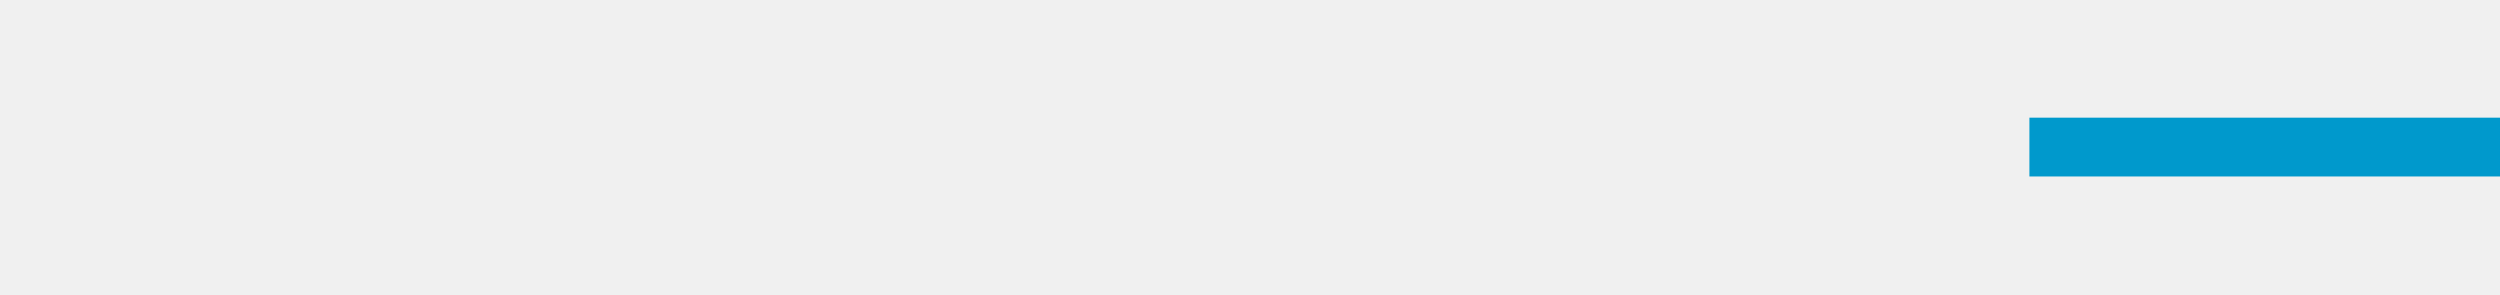
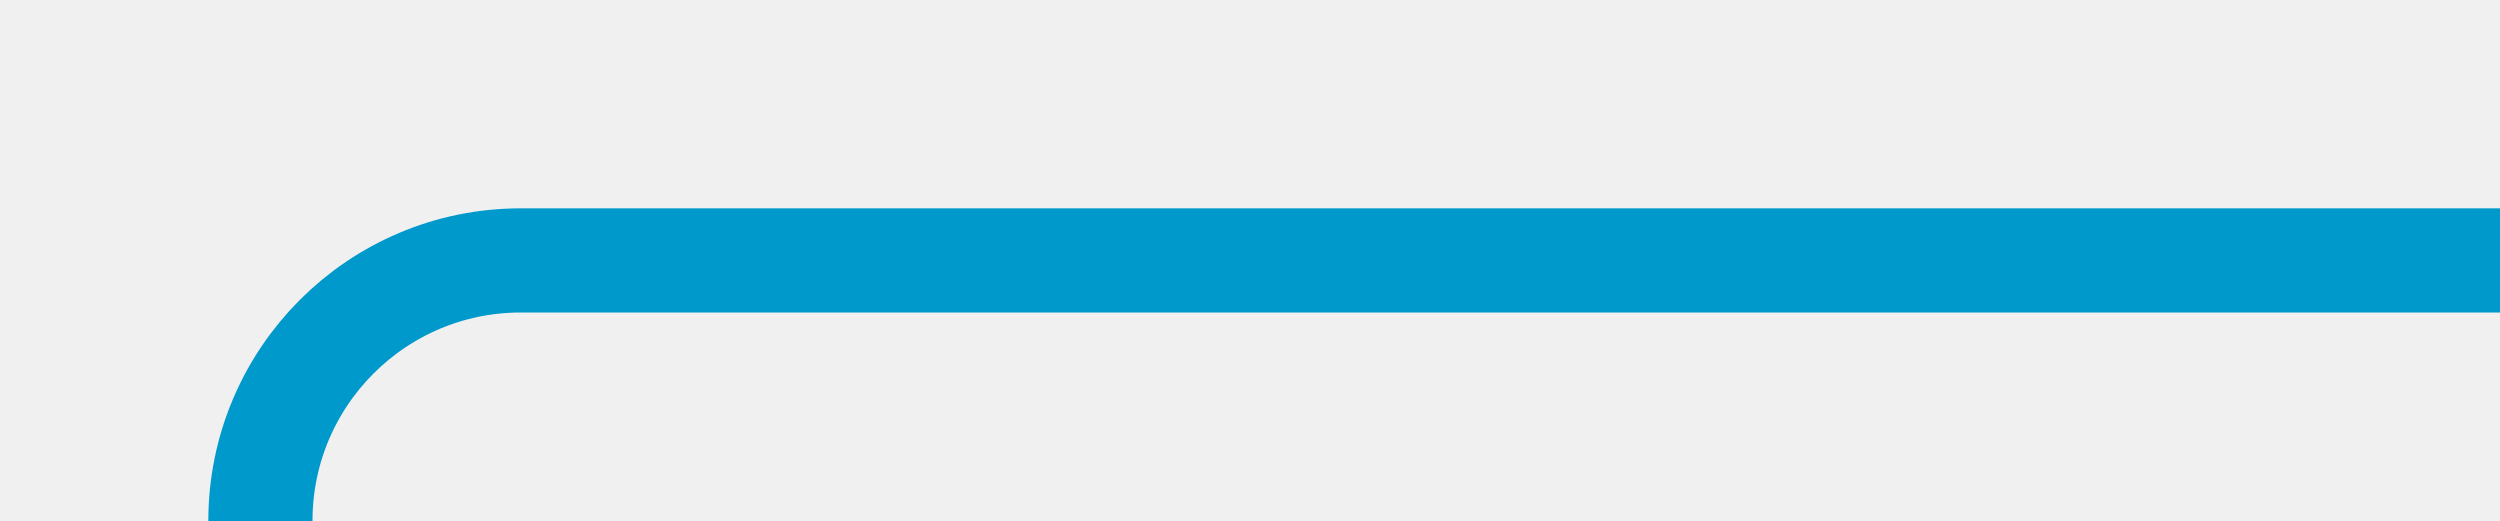
- <svg xmlns="http://www.w3.org/2000/svg" version="1.1" width="85px" height="10px" preserveAspectRatio="xMinYMid meet" viewBox="470 1956  85 8">
-   <defs>
-     <mask fill="white" id="clip176">
-       <path d="M 419 1937  L 539 1937  L 539 1983  L 419 1983  Z M 419 1937  L 555 1937  L 555 2041  L 419 2041  Z " fill-rule="evenodd" />
-     </mask>
-   </defs>
-   <path d="M 555 1960  L 480 1960  A 5 5 0 0 0 475 1965 L 475 2025  " stroke-width="2" stroke="#0099cc" fill="none" mask="url(#clip176)" />
-   <path d="M 467.4 2024  L 475 2031  L 482.6 2024  L 467.4 2024  Z " fill-rule="nonzero" fill="#0099cc" stroke="none" mask="url(#clip176)" />
+ <svg xmlns="http://www.w3.org/2000/svg" version="1.1" width="48px" height="10px" preserveAspectRatio="xMinYMid meet" viewBox="377 1834  48 8">
+   <path d="M 425 1838  L 387 1838  A 5 5 0 0 0 382 1843 L 382 2131  " stroke-width="2" stroke="#0099cc" fill="none" />
+   <path d="M 374.4 2130  L 382 2137  L 389.6 2130  L 374.4 2130  Z " fill-rule="nonzero" fill="#0099cc" stroke="none" />
</svg>
